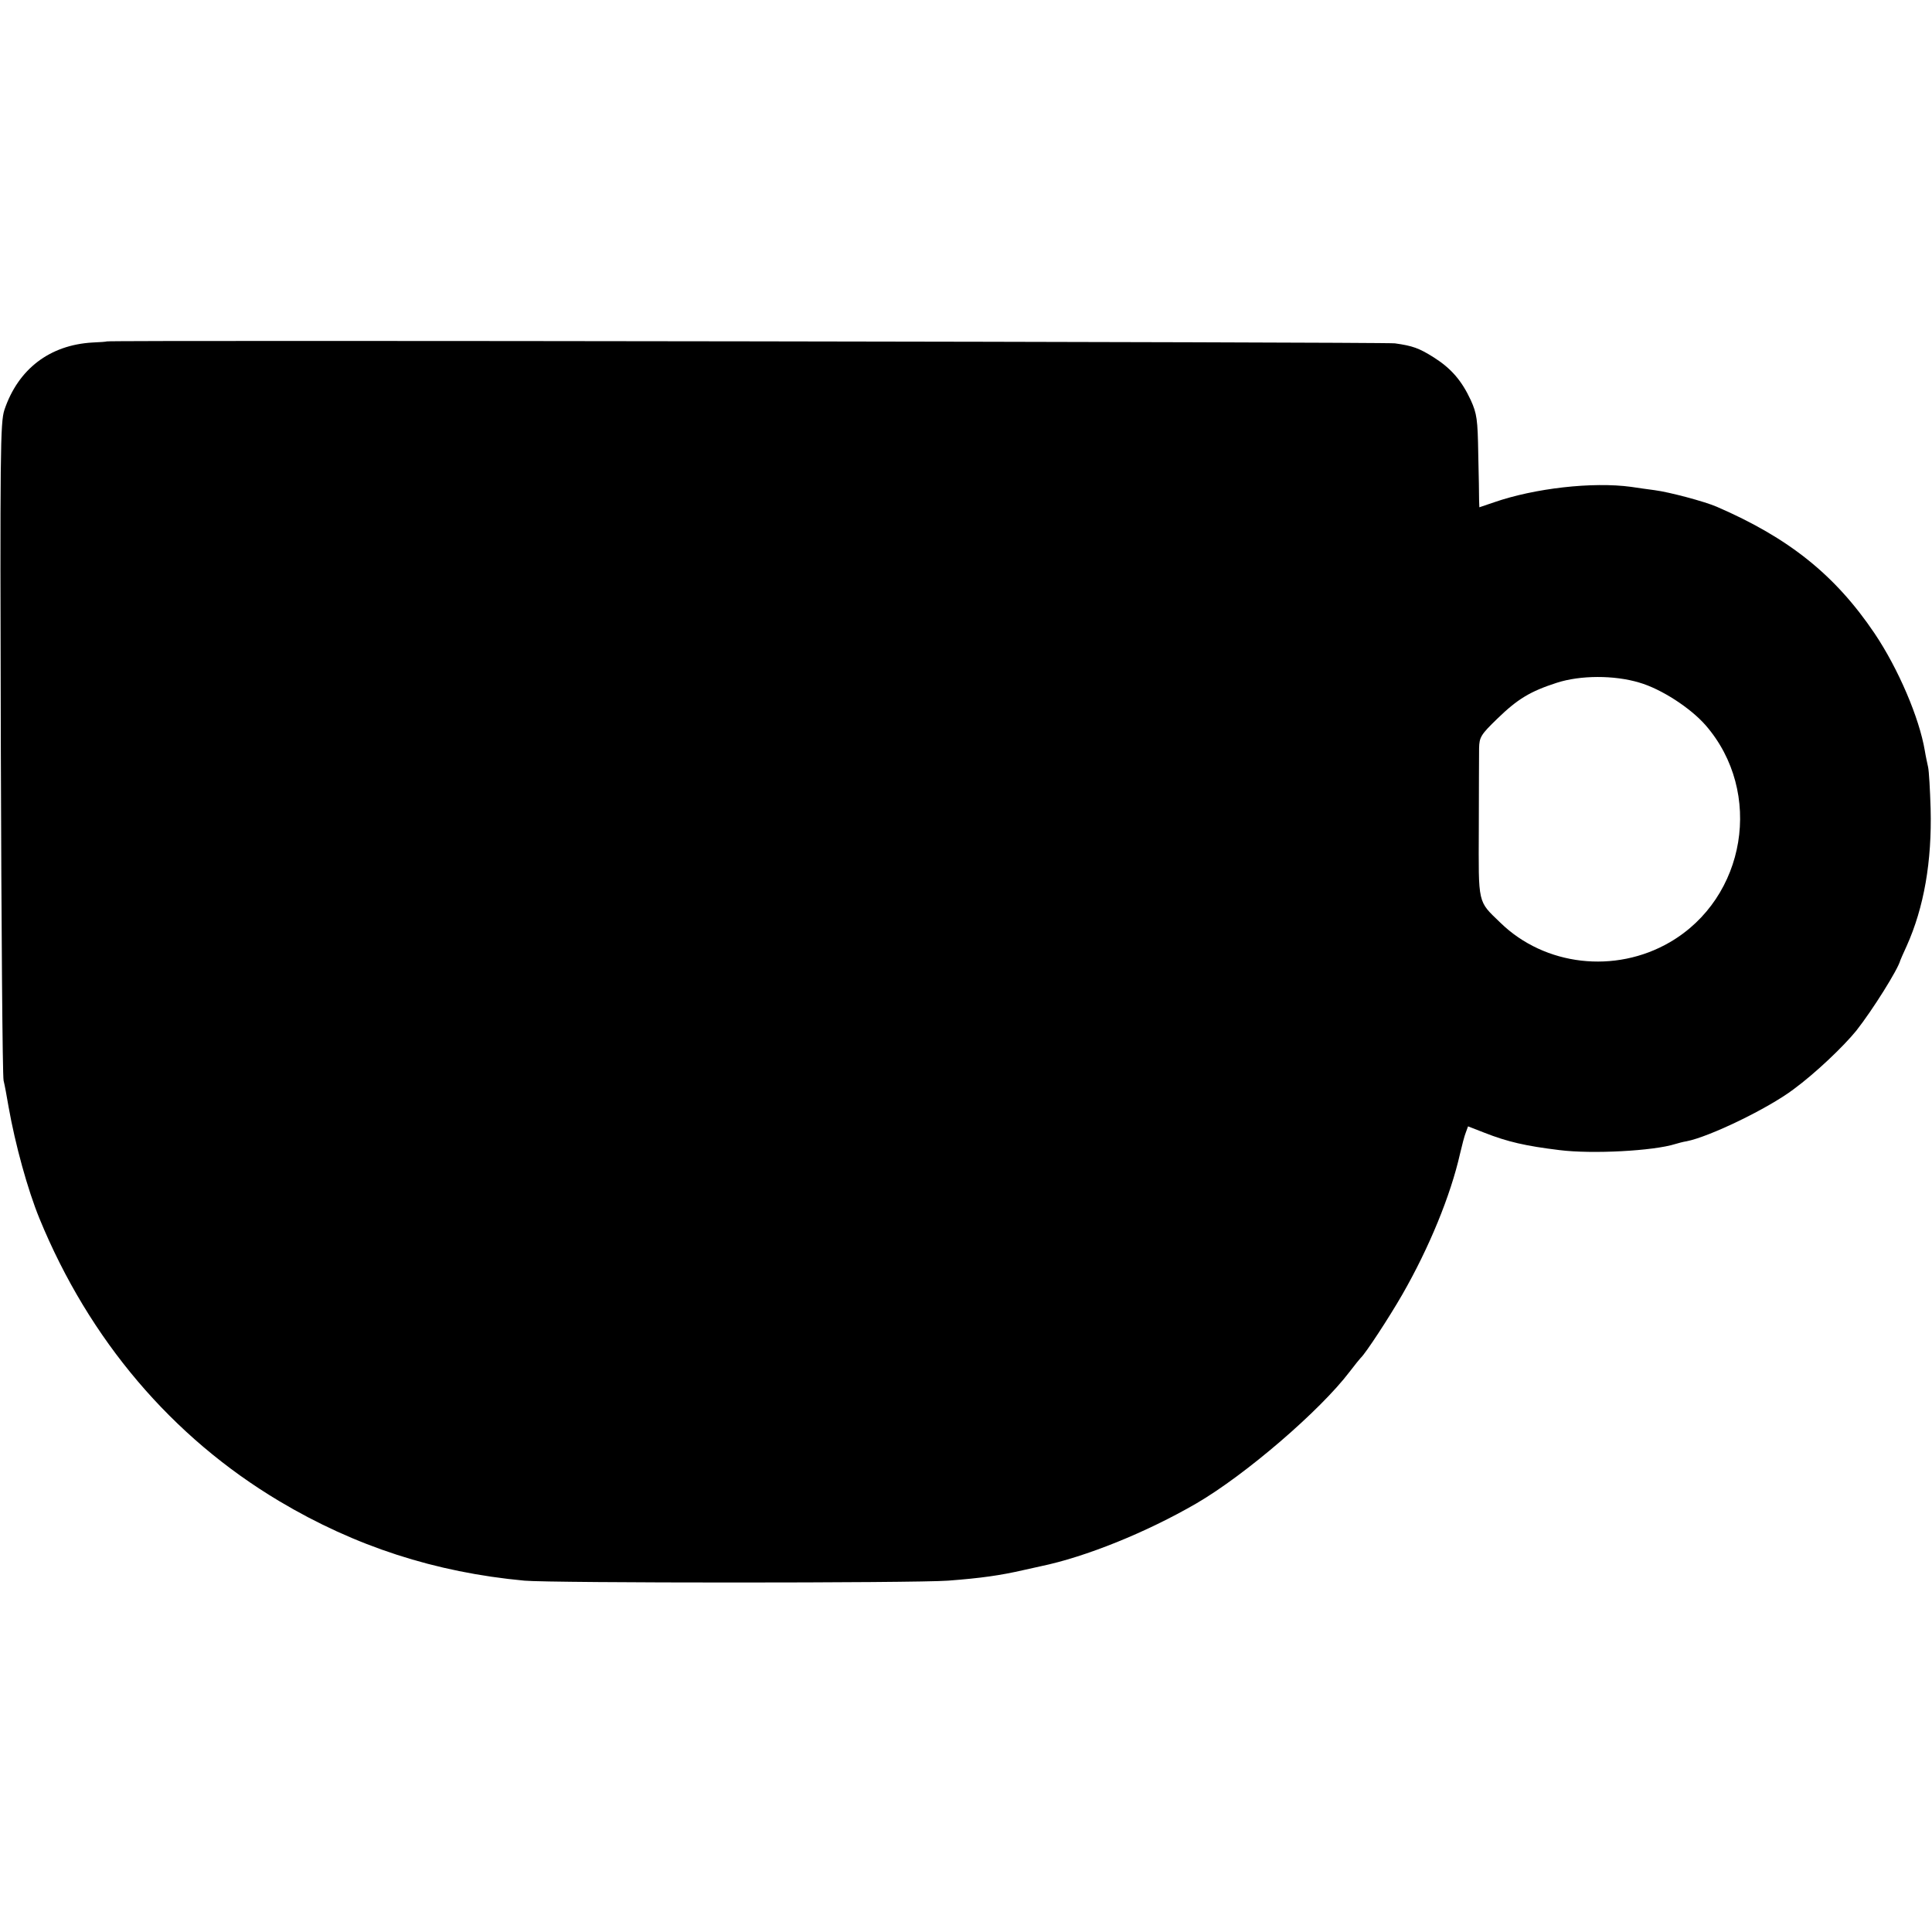
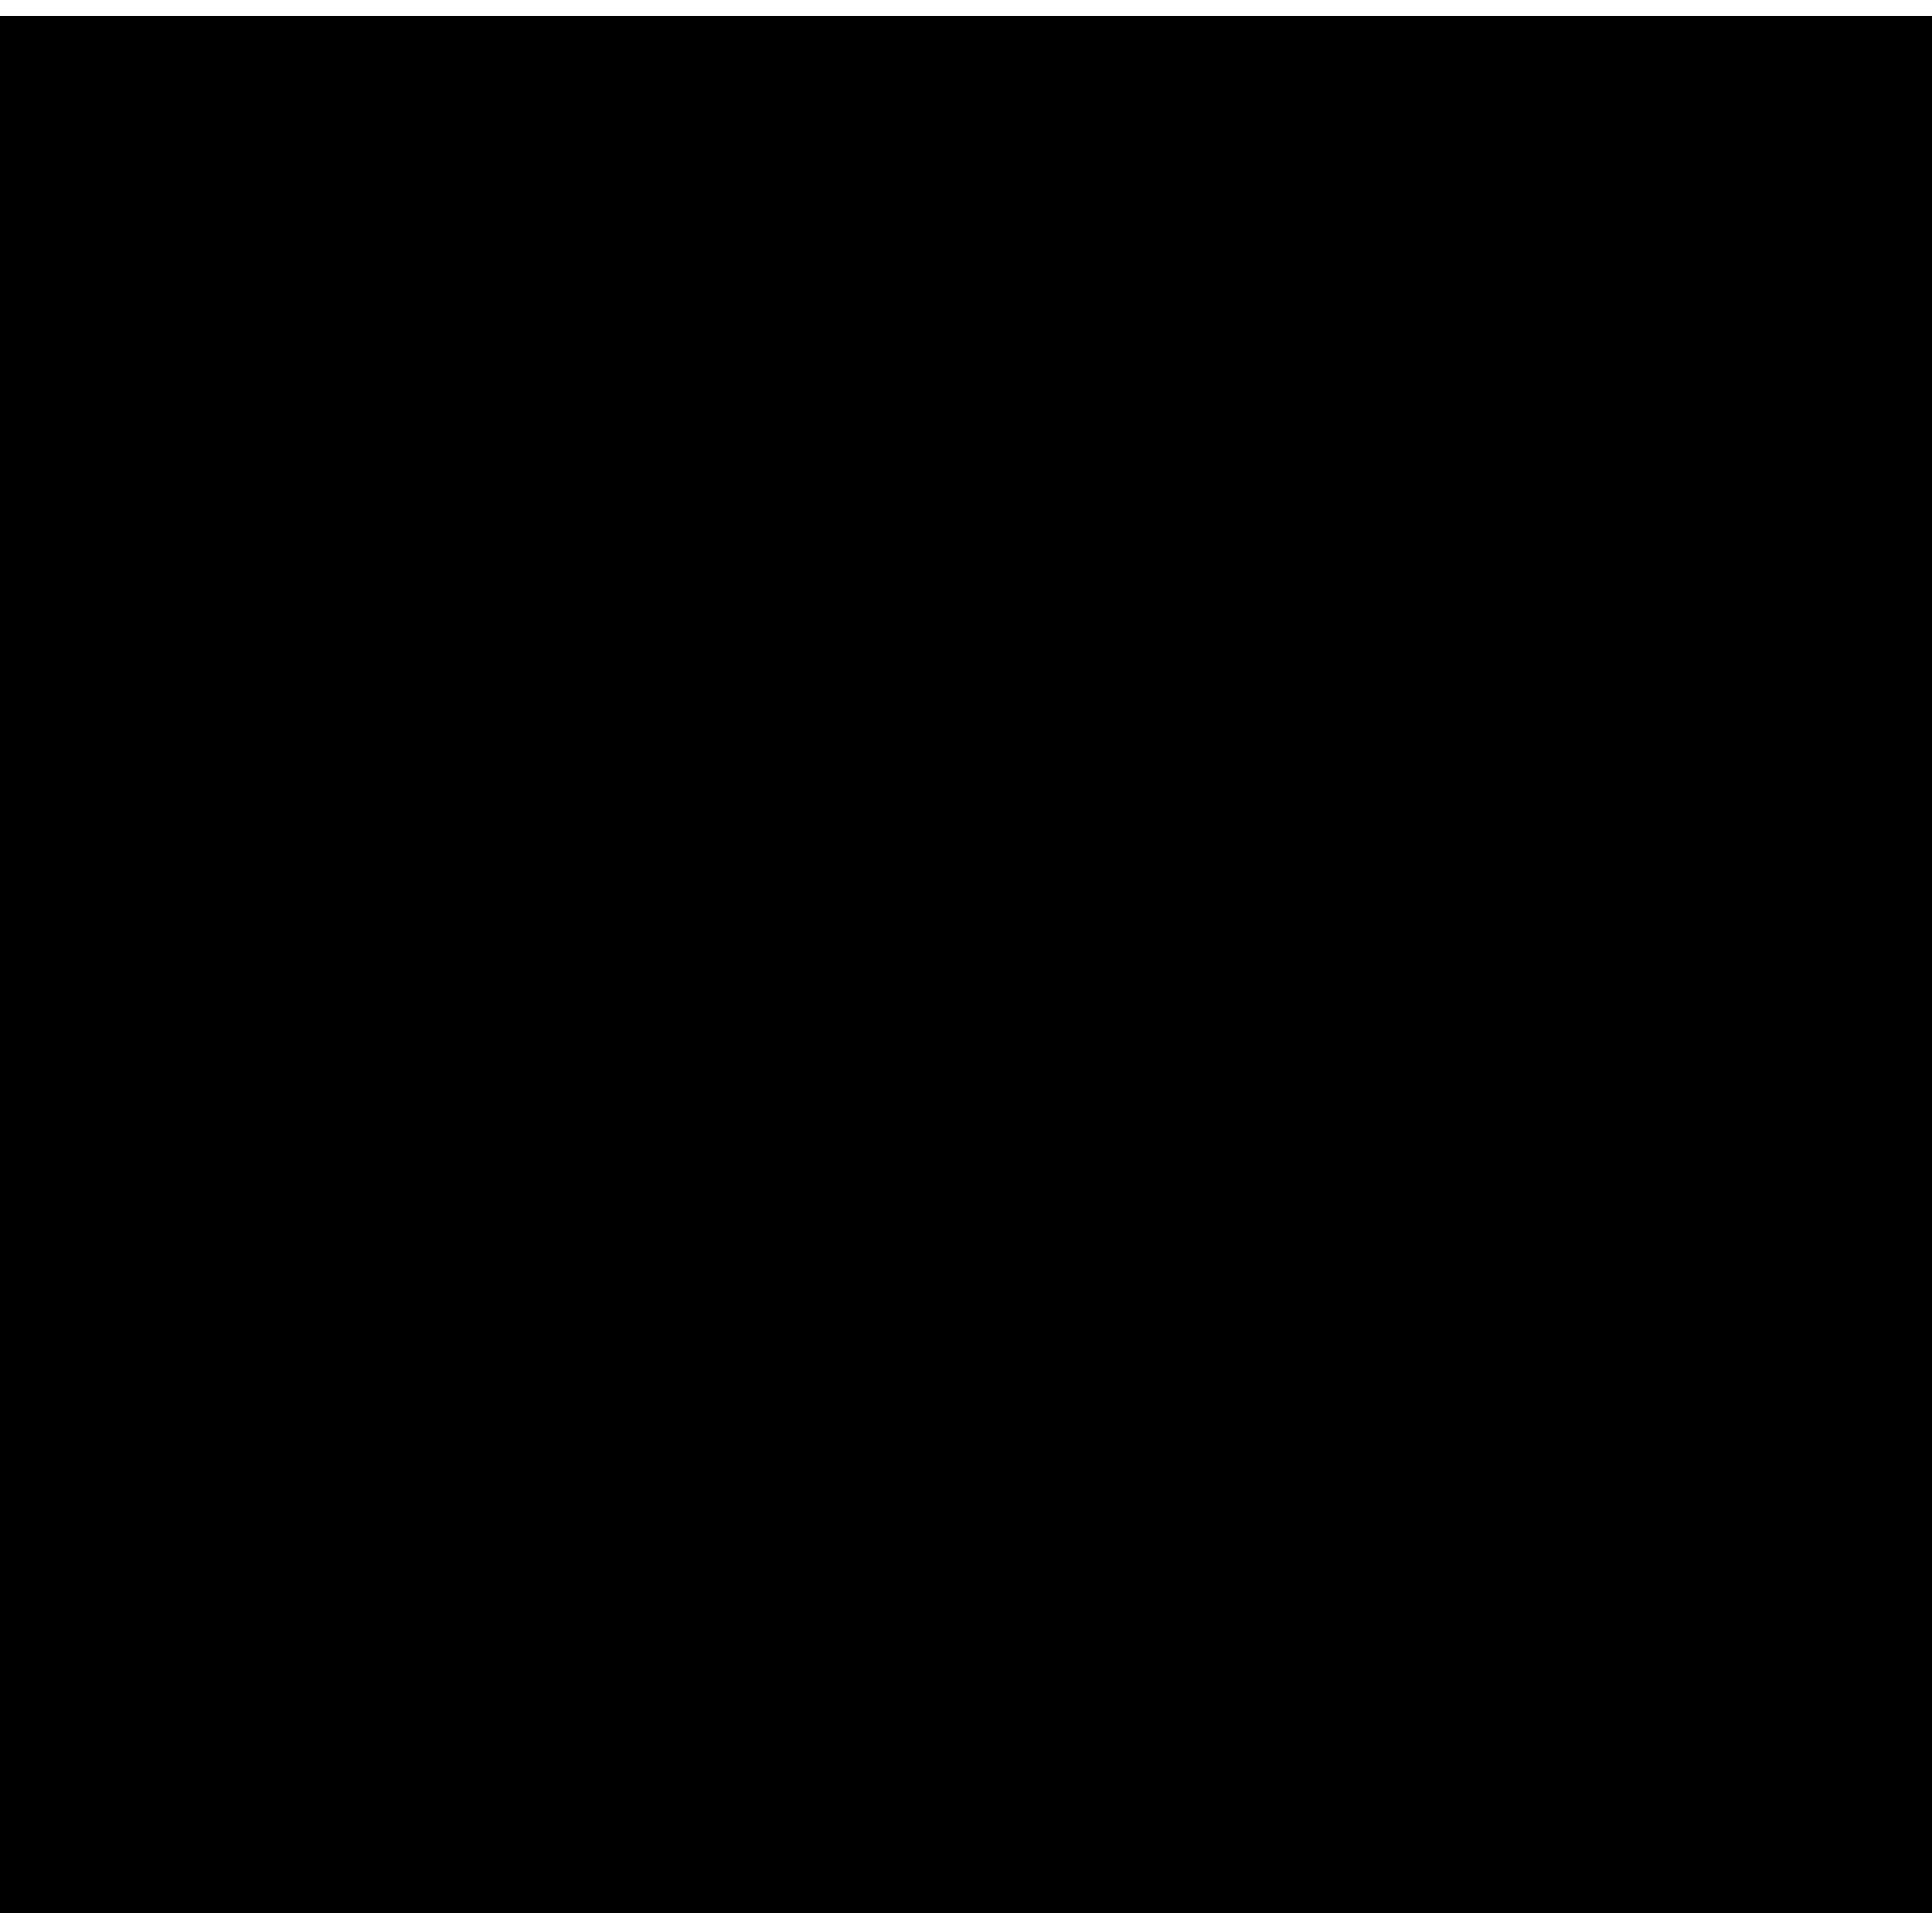
- <svg xmlns="http://www.w3.org/2000/svg" version="1.0" width="700pt" height="700pt" viewBox="0 0 700 700" preserveAspectRatio="xMidYMid meet">
-   <g transform="translate(0,700) scale(0.1,-0.1)" fill="#000000" stroke="none">
-     <path d="M387 5763 c-1 -1 -24 -3 -52 -4 -155 -9 -269 -96 -319 -244 -15 -46 -16 -145 -13 -1225 2 -646 6 -1188 10 -1205 4 -16 12 -59 18 -95 24 -136 69 -300 112 -405 180 -439 480 -792 869 -1024 275 -164 565 -258 888 -288 97 -9 1416 -9 1535 0 119 9 189 19 272 38 27 6 55 12 63 14 164 34 384 123 565 228 177 103 448 336 555 477 19 25 37 47 40 50 17 15 104 148 151 230 97 169 175 359 209 510 7 30 16 65 21 77 l8 22 59 -23 c84 -33 149 -48 272 -63 119 -15 341 -3 420 22 10 3 28 8 41 10 82 16 294 118 387 188 79 58 181 155 228 213 59 75 151 222 159 254 1 3 11 26 23 52 63 140 92 307 87 498 -2 69 -6 136 -9 150 -3 14 -9 41 -12 60 -20 119 -96 297 -182 425 -143 212 -311 346 -572 459 -44 19 -171 53 -225 60 -22 3 -60 8 -85 12 -140 19 -350 -5 -497 -56 l-53 -18 -1 26 c0 15 -1 90 -3 167 -2 126 -5 146 -27 195 -33 71 -71 115 -134 155 -54 34 -77 42 -141 51 -35 5 -4663 12 -4667 7z m5552 -1236 c80 -23 186 -92 241 -155 210 -242 147 -625 -130 -786 -198 -115 -453 -86 -614 71 -83 80 -79 64 -78 341 0 136 1 267 1 291 1 40 6 49 66 107 73 71 119 99 215 130 86 28 209 28 299 1z" />
+ <svg xmlns="http://www.w3.org/2000/svg" version="1.0" width="715pt" height="715pt" viewBox="0 0 715 715" preserveAspectRatio="xMidYMid meet">
+   <g transform="translate(0,715) scale(0.1,-0.1)" fill="#000000" stroke="none">
+     <path d="M0 3580 l0 -3510 3575 0 3575 0 0 3510 0 3510 -3575 0 -3575 0 0 -3510z" />
  </g>
</svg>
